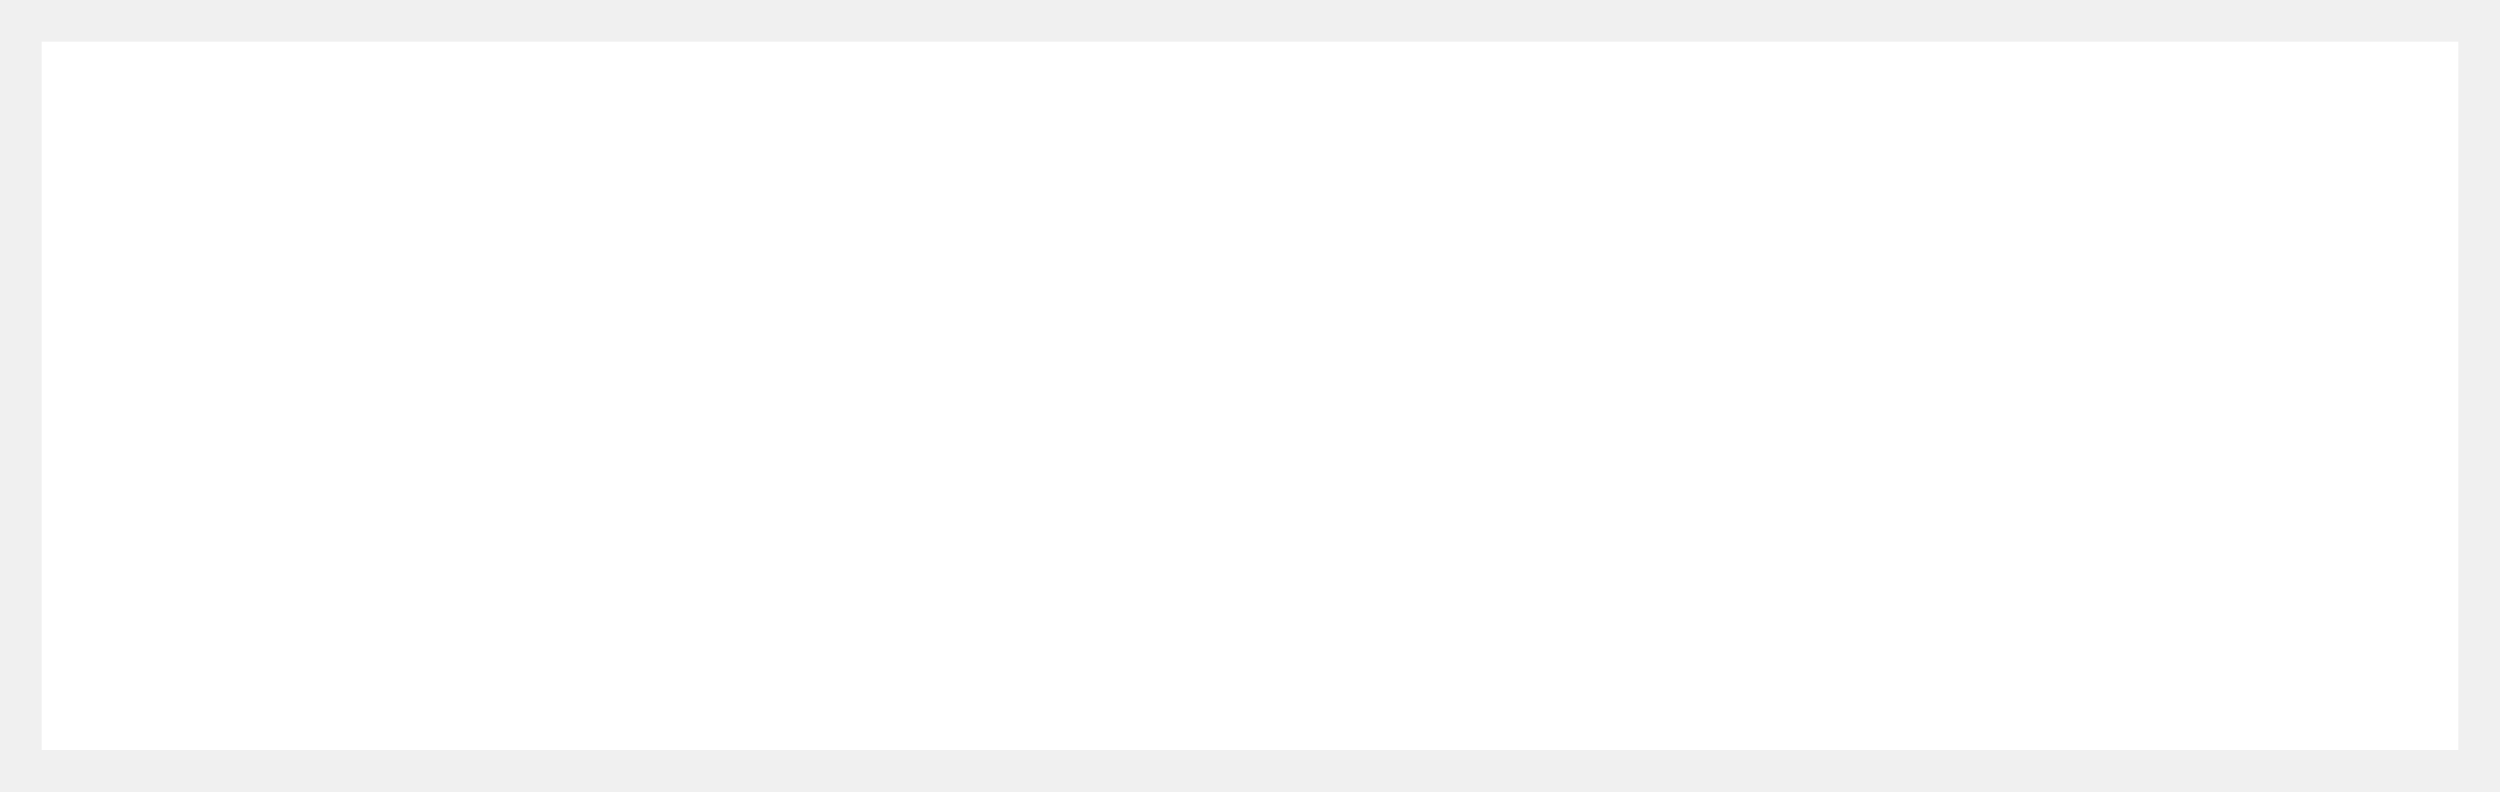
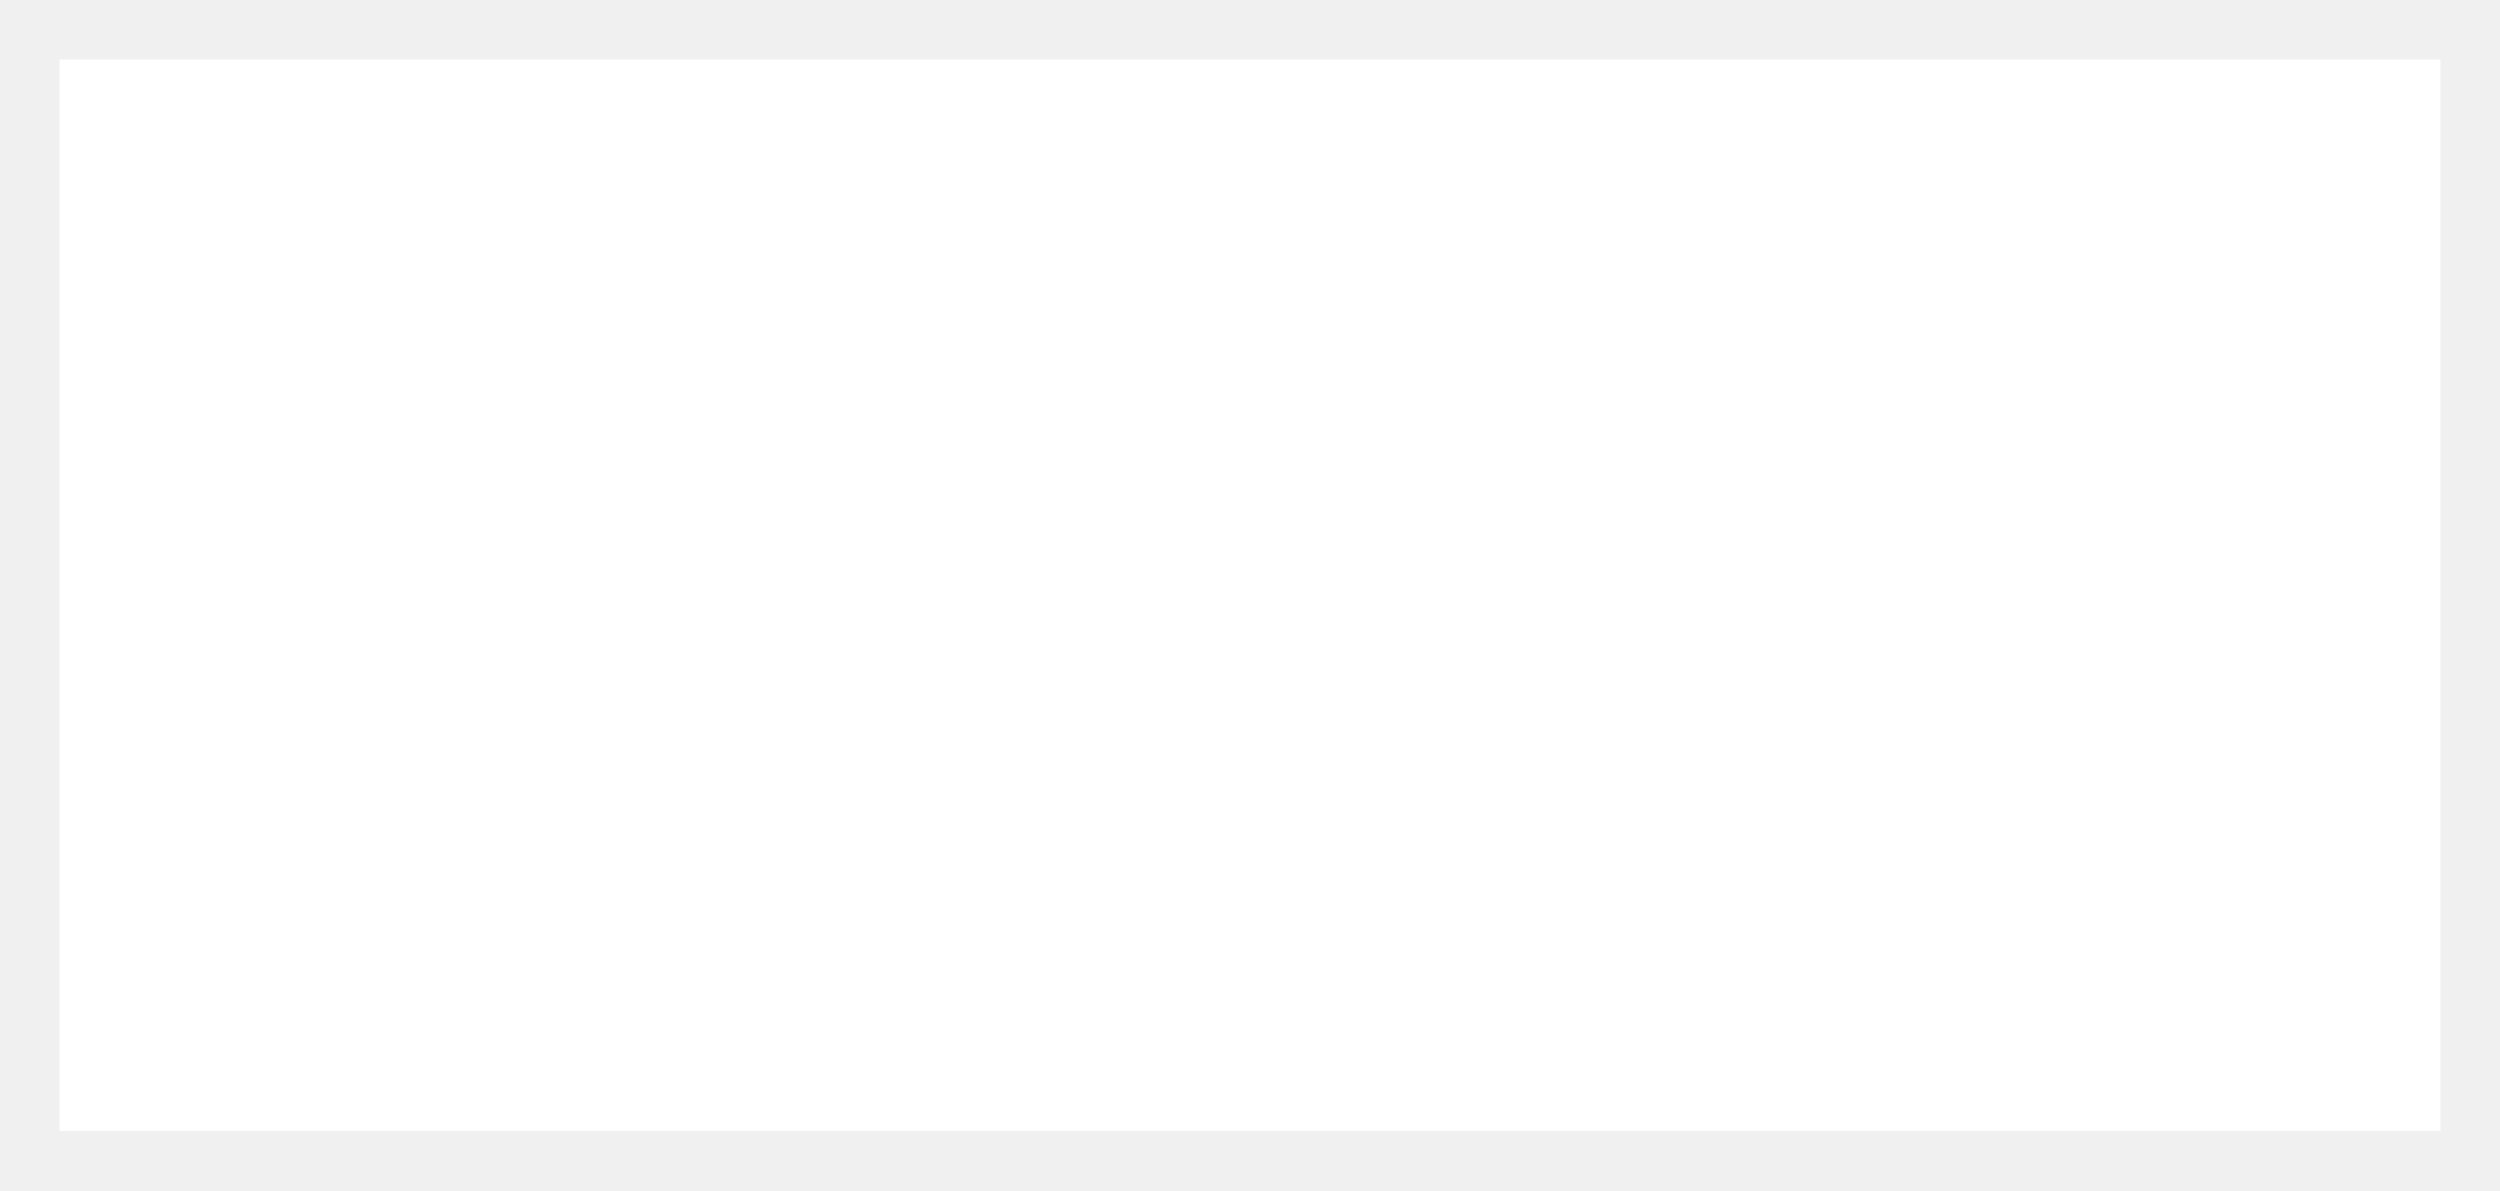
- <svg xmlns="http://www.w3.org/2000/svg" version="1.1" width="60px" height="19px">
-   <g transform="matrix(1 0 0 1 -864 -640 )">
-     <path d="M 865 641  L 923 641  L 923 658  L 865 658  L 865 641  Z " fill-rule="nonzero" fill="#ffffff" stroke="none" />
+ <svg xmlns="http://www.w3.org/2000/svg" version="1.1" width="42px" height="20px">
+   <g transform="matrix(1 0 0 1 -1582 -483 )">
+     <path d="M 1583 484  L 1623 484  L 1623 502  L 1583 502  L 1583 484  Z " fill-rule="nonzero" fill="#ffffff" stroke="none" />
  </g>
</svg>
